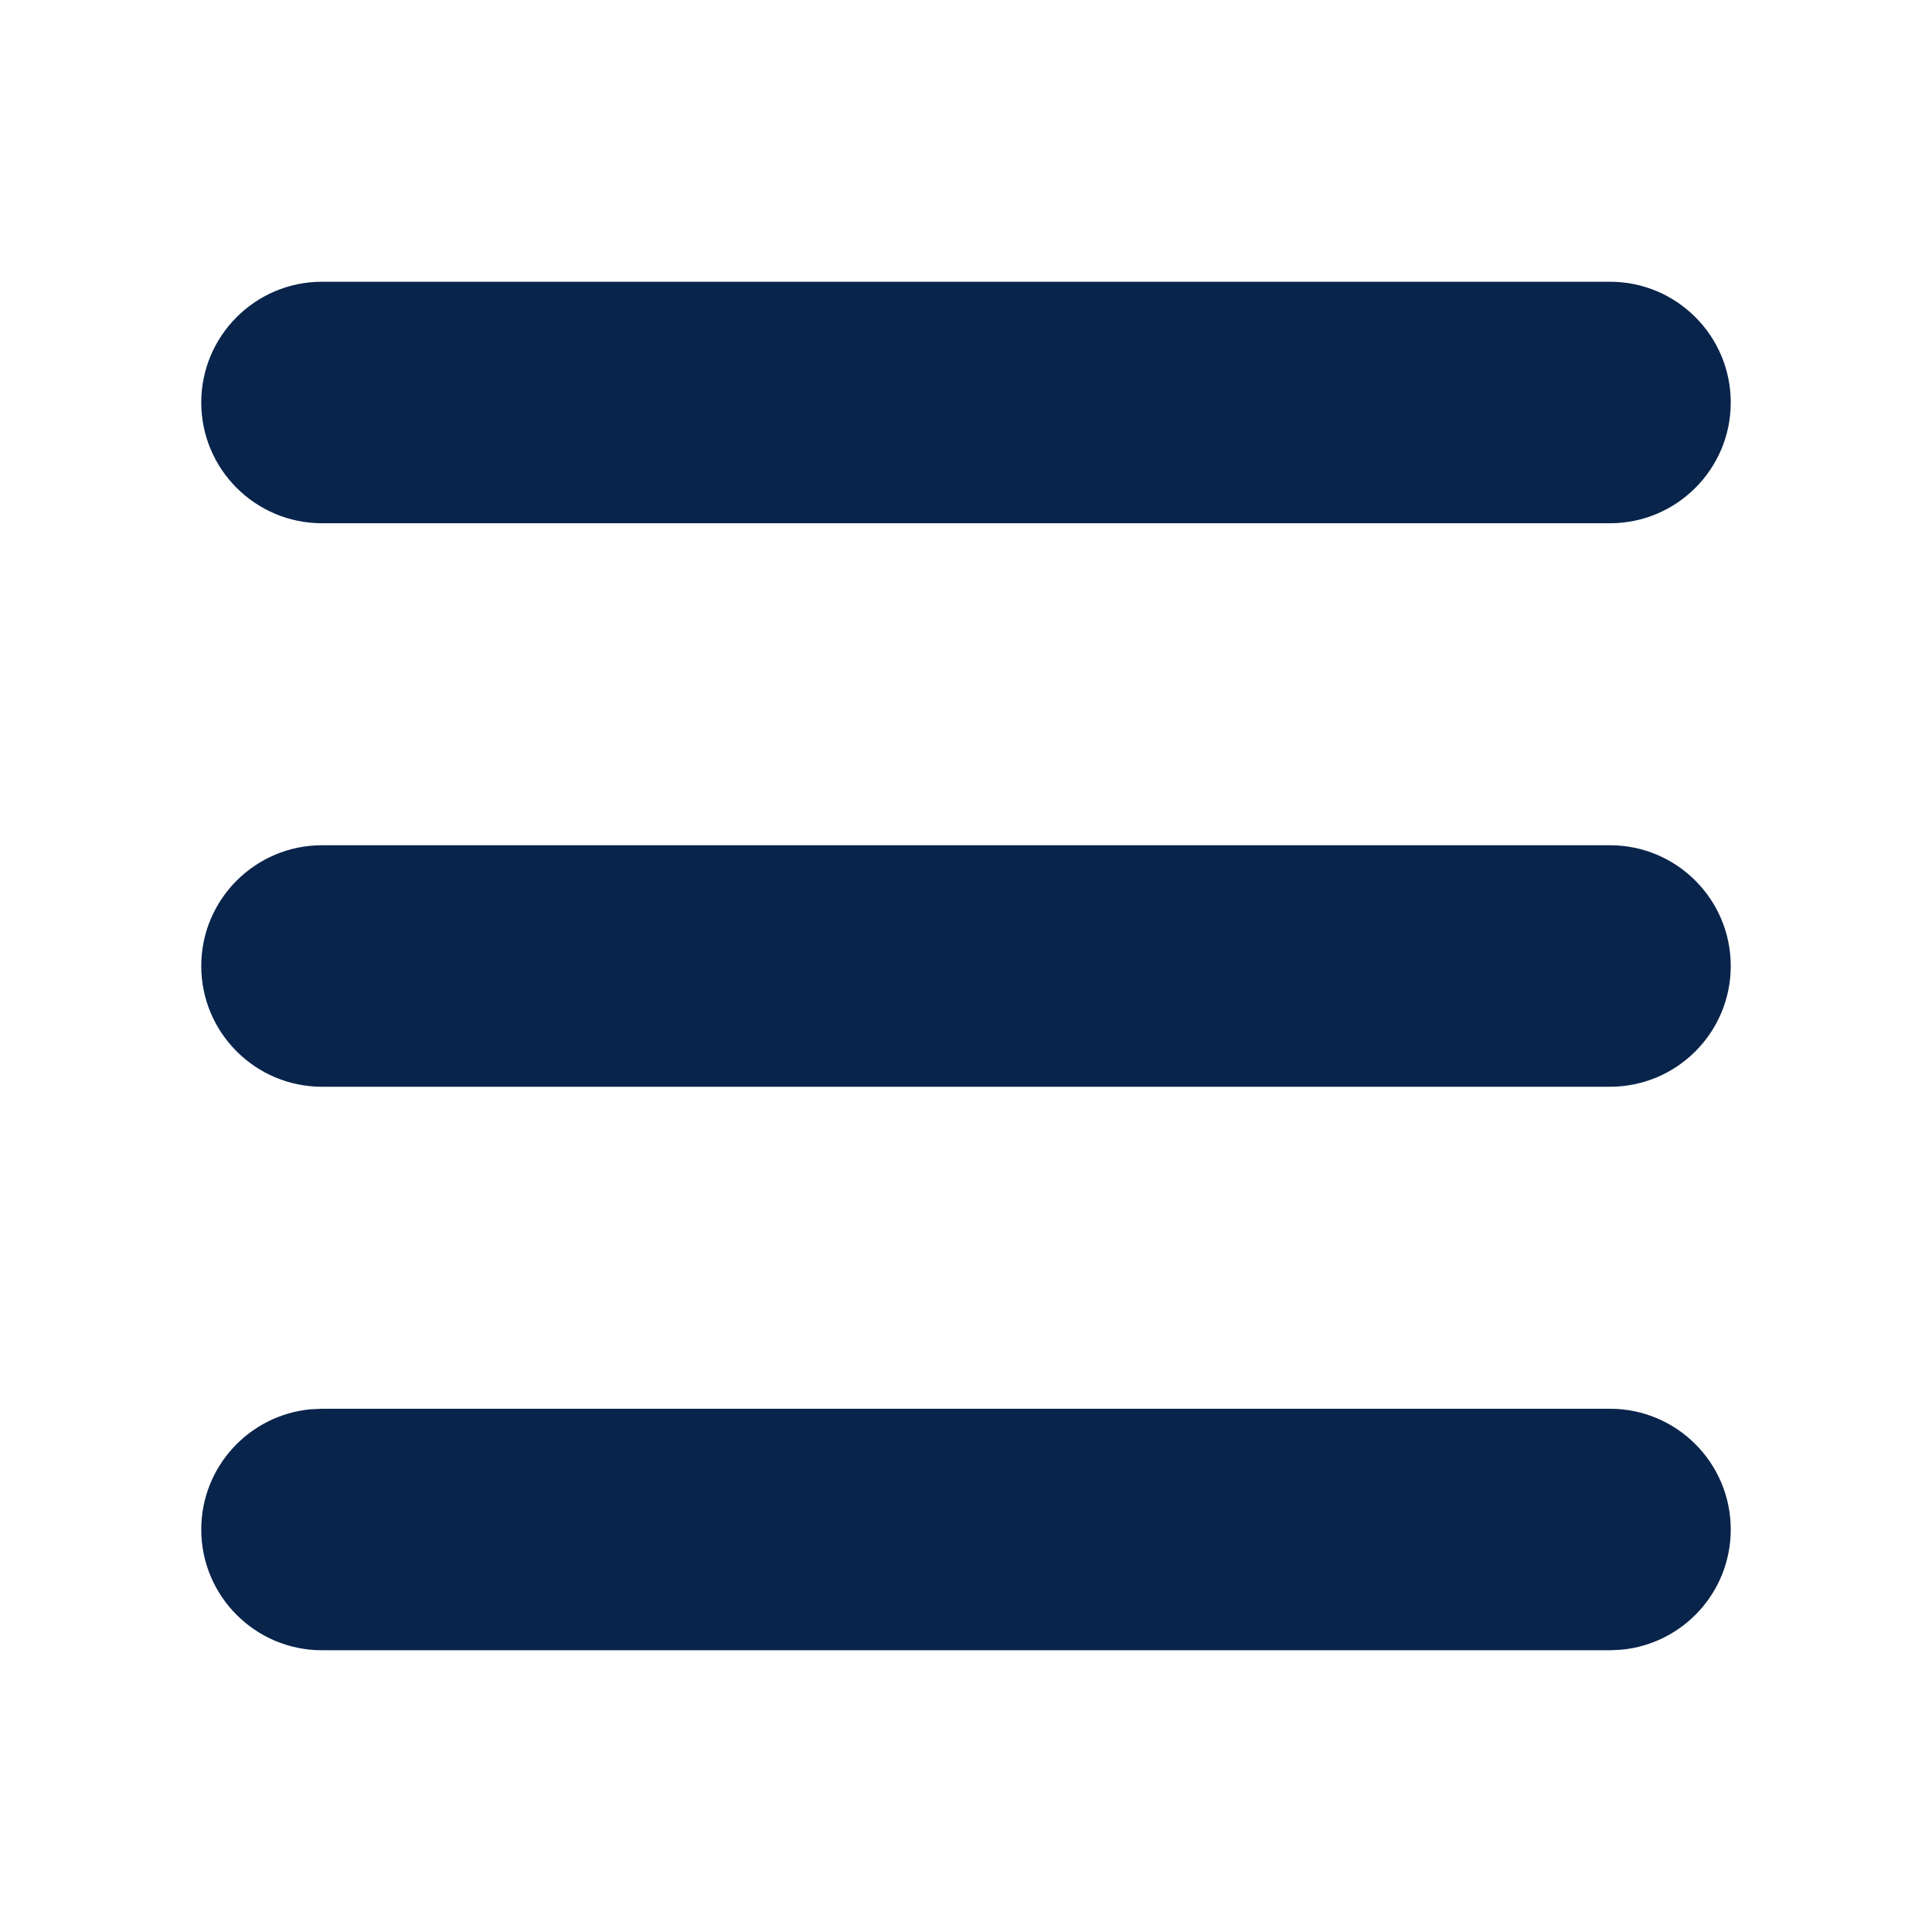
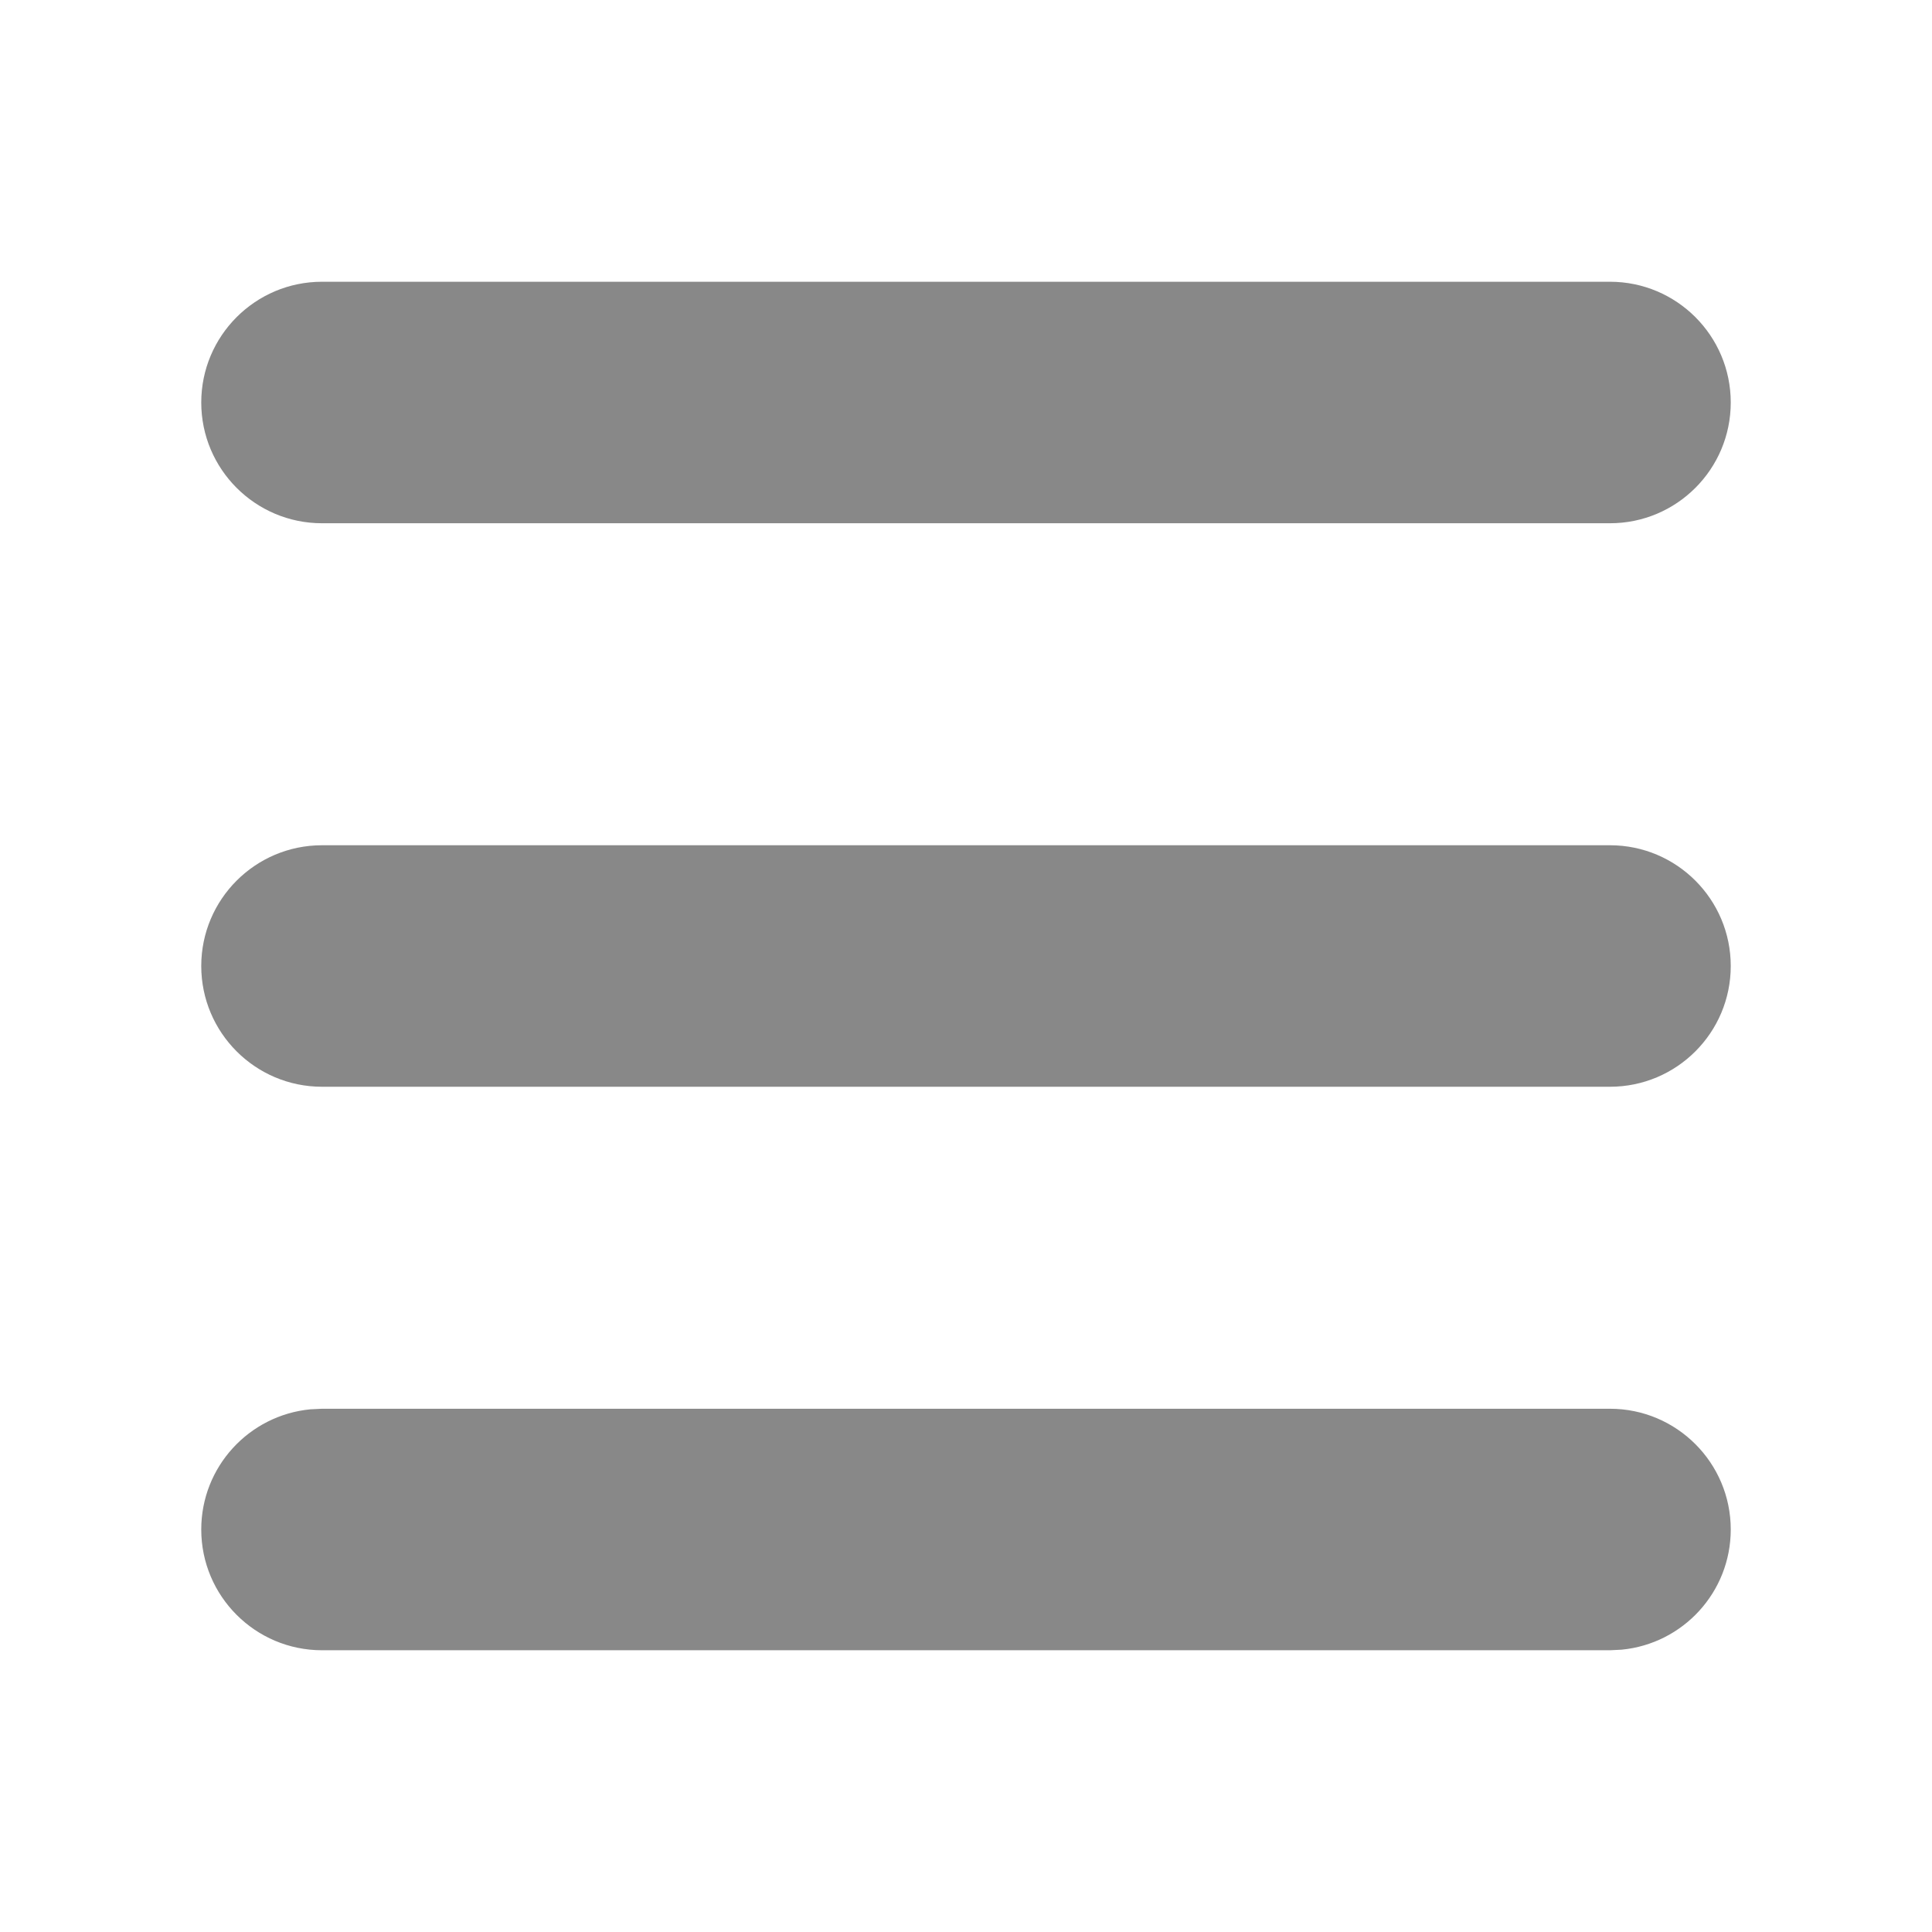
<svg xmlns="http://www.w3.org/2000/svg" width="24px" height="24px" viewBox="0 0 24 24" version="1.1">
  <g id="页面-1" stroke="none" stroke-width="1" fill="none" fill-rule="evenodd">
    <g id="Editor" transform="translate(-1248, -48)" fill-rule="nonzero">
      <g id="menu_fill" transform="translate(1248, 48)">
        <path d="M24,0 L24,24 L0,24 L0,0 L24,0 Z M12.593,23.258 L12.582,23.26 L12.511,23.295 L12.492,23.299 L12.492,23.299 L12.477,23.295 L12.406,23.26 C12.396,23.256 12.387,23.259 12.382,23.265 L12.378,23.276 L12.361,23.703 L12.366,23.723 L12.377,23.736 L12.48,23.81 L12.495,23.814 L12.495,23.814 L12.507,23.81 L12.611,23.736 L12.623,23.72 L12.623,23.72 L12.627,23.703 L12.61,23.276 C12.608,23.266 12.601,23.259 12.593,23.258 L12.593,23.258 Z M12.858,23.145 L12.845,23.147 L12.66,23.24 L12.65,23.25 L12.65,23.25 L12.647,23.261 L12.665,23.691 L12.67,23.703 L12.67,23.703 L12.678,23.71 L12.879,23.803 C12.891,23.807 12.902,23.803 12.908,23.795 L12.912,23.781 L12.878,23.167 C12.875,23.155 12.867,23.147 12.858,23.145 L12.858,23.145 Z M12.143,23.147 C12.133,23.142 12.122,23.145 12.116,23.153 L12.11,23.167 L12.076,23.781 C12.075,23.793 12.083,23.802 12.093,23.805 L12.108,23.803 L12.309,23.71 L12.319,23.702 L12.319,23.702 L12.323,23.691 L12.34,23.261 L12.337,23.249 L12.337,23.249 L12.328,23.24 L12.143,23.147 Z" id="MingCute" fill-rule="nonzero" />
-         <path d="M20,17.5 C20.828,17.5 21.5,18.172 21.5,19 C21.5,19.78 20.905,20.42 20.144,20.493 L20,20.5 L4,20.5 C3.172,20.5 2.5,19.828 2.5,19 C2.5,18.22 3.095,17.58 3.856,17.507 L4,17.5 L20,17.5 Z M20,10.5 C20.828,10.5 21.5,11.172 21.5,12 C21.5,12.828 20.828,13.5 20,13.5 L4,13.5 C3.172,13.5 2.5,12.828 2.5,12 C2.5,11.172 3.172,10.5 4,10.5 L20,10.5 Z M20,3.5 C20.828,3.5 21.5,4.172 21.5,5 C21.5,5.828 20.828,6.5 20,6.5 L4,6.5 C3.172,6.5 2.5,5.828 2.5,5 C2.5,4.172 3.172,3.5 4,3.5 L20,3.5 Z" id="形状" fill="#09244BFF" />
+         <path d="M20,17.5 C20.828,17.5 21.5,18.172 21.5,19 C21.5,19.78 20.905,20.42 20.144,20.493 L20,20.5 L4,20.5 C3.172,20.5 2.5,19.828 2.5,19 C2.5,18.22 3.095,17.58 3.856,17.507 L4,17.5 L20,17.5 Z M20,10.5 C20.828,10.5 21.5,11.172 21.5,12 C21.5,12.828 20.828,13.5 20,13.5 L4,13.5 C3.172,13.5 2.5,12.828 2.5,12 C2.5,11.172 3.172,10.5 4,10.5 L20,10.5 Z M20,3.5 C20.828,3.5 21.5,4.172 21.5,5 C21.5,5.828 20.828,6.5 20,6.5 L4,6.5 C3.172,6.5 2.5,5.828 2.5,5 C2.5,4.172 3.172,3.5 4,3.5 L20,3.5 Z" id="形状" fill="rgb(136, 136, 136)" />
      </g>
    </g>
  </g>
</svg>
